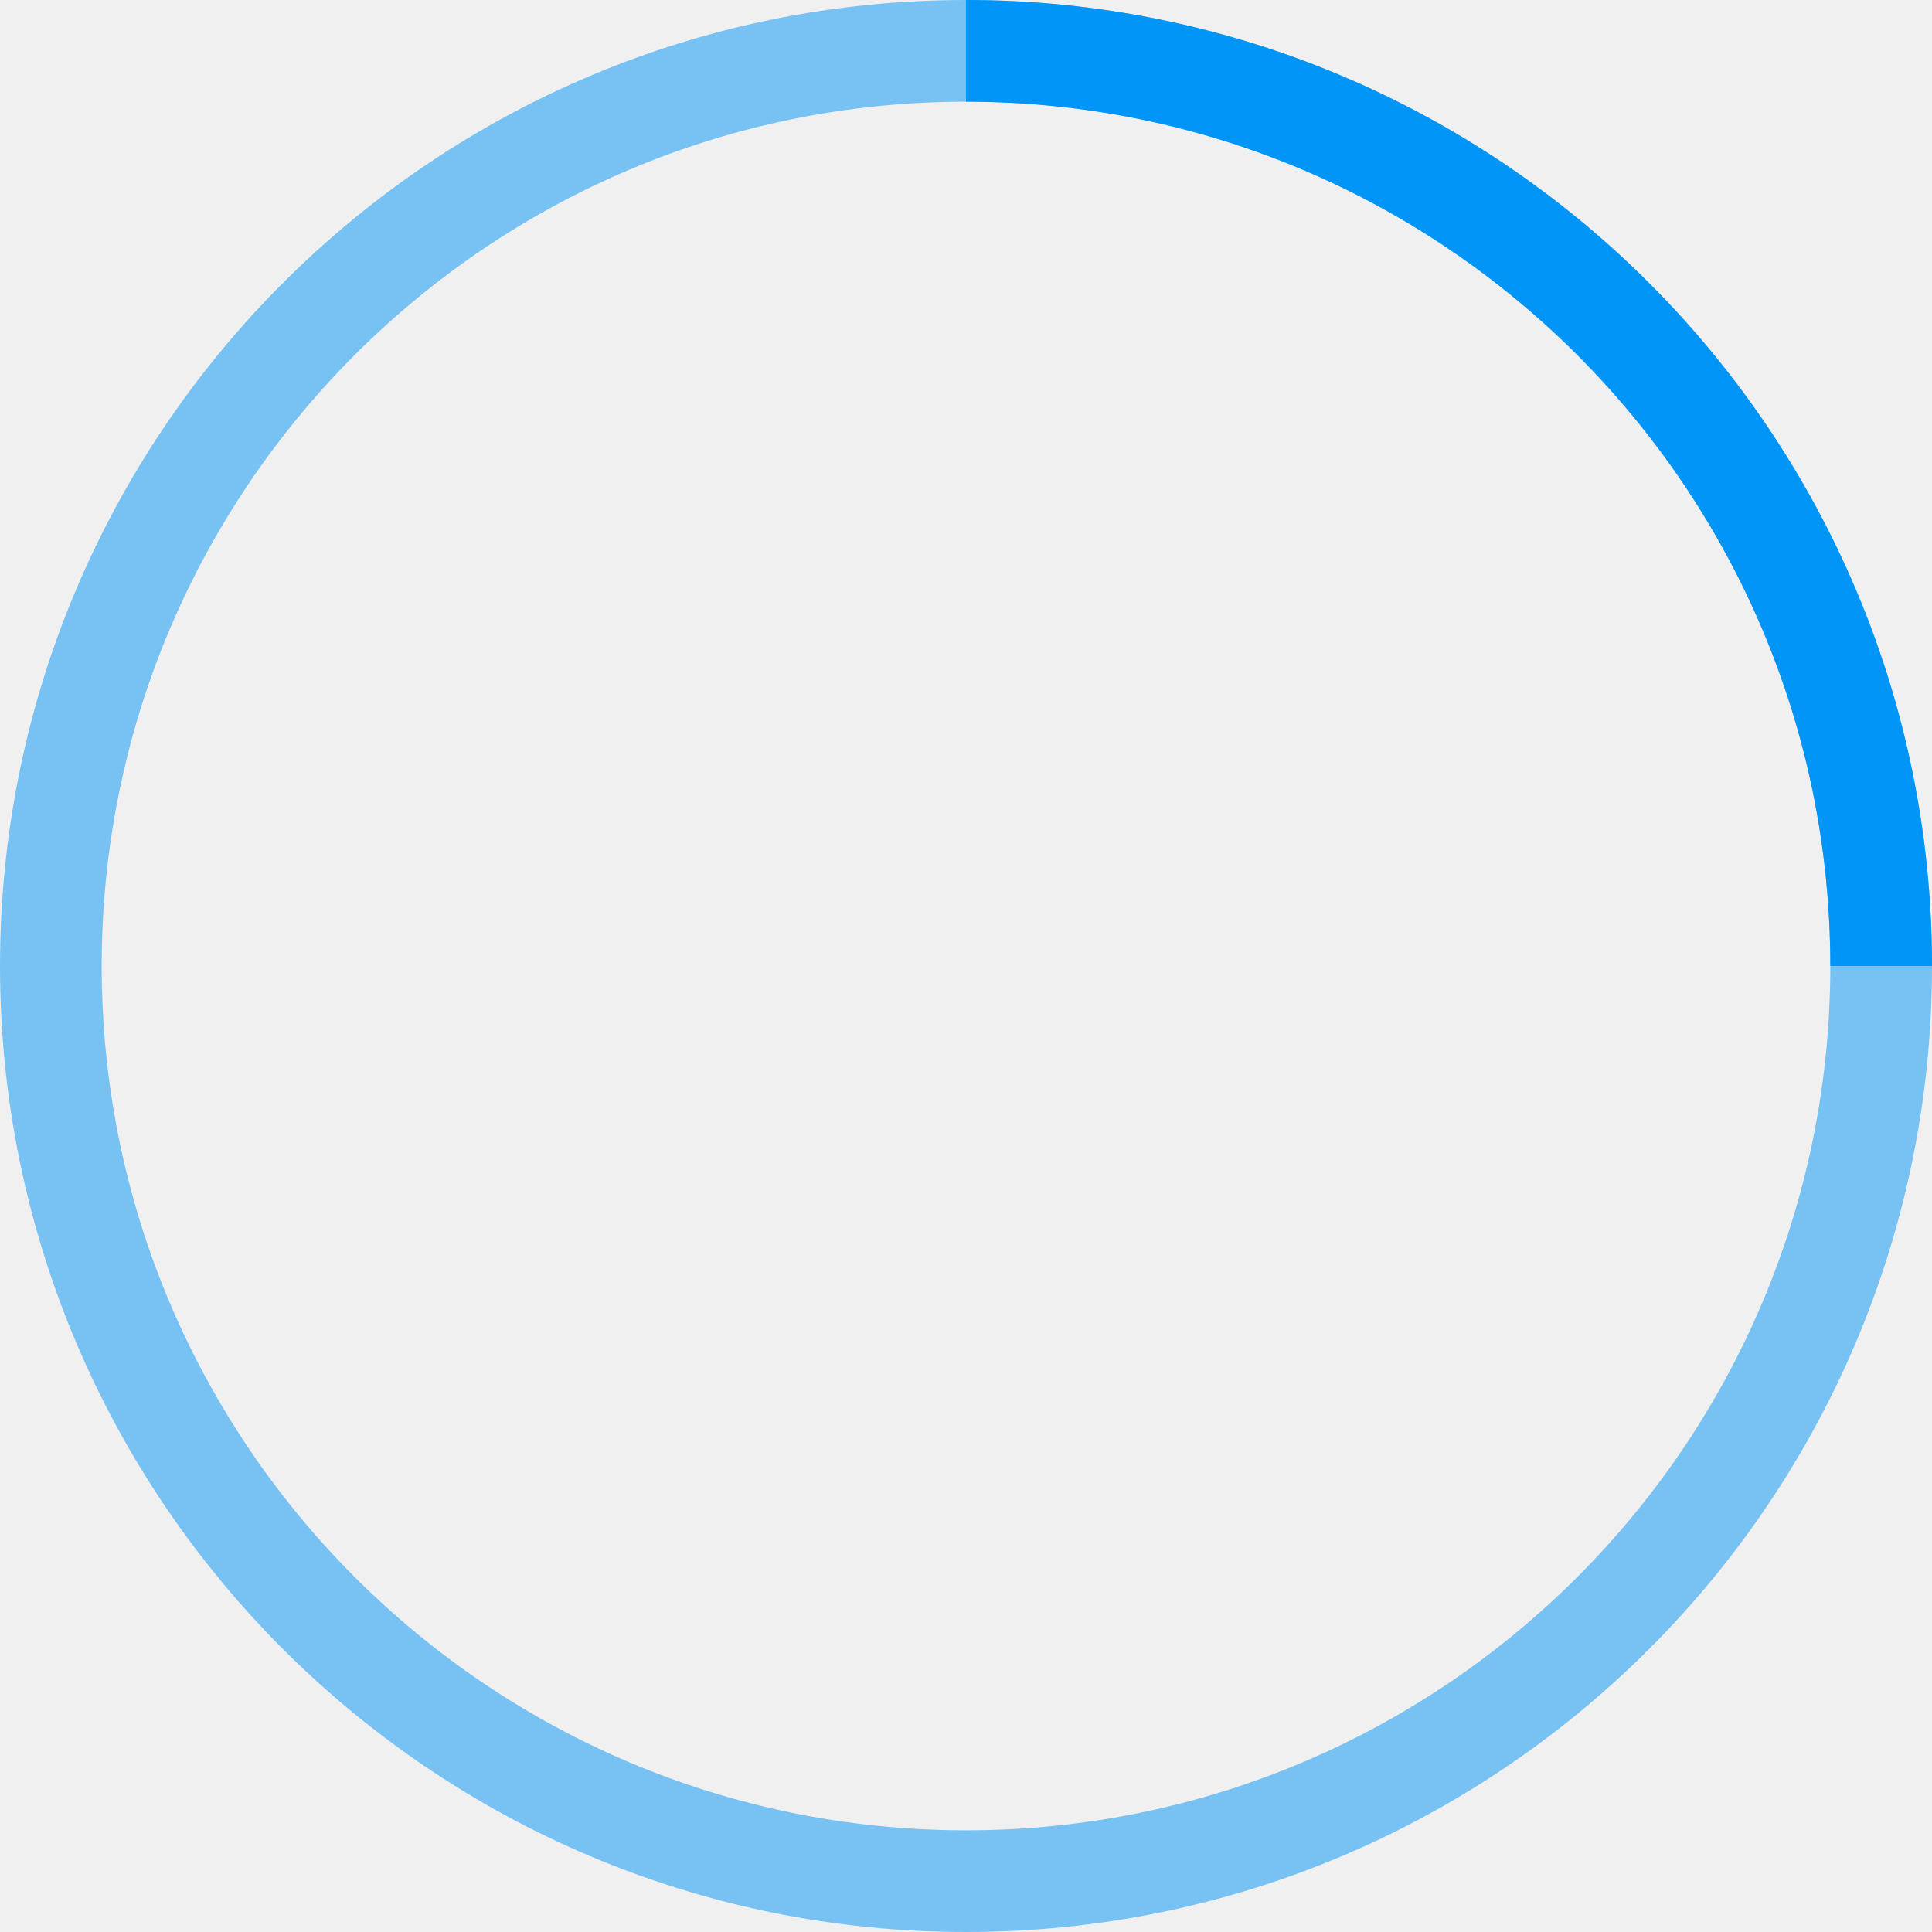
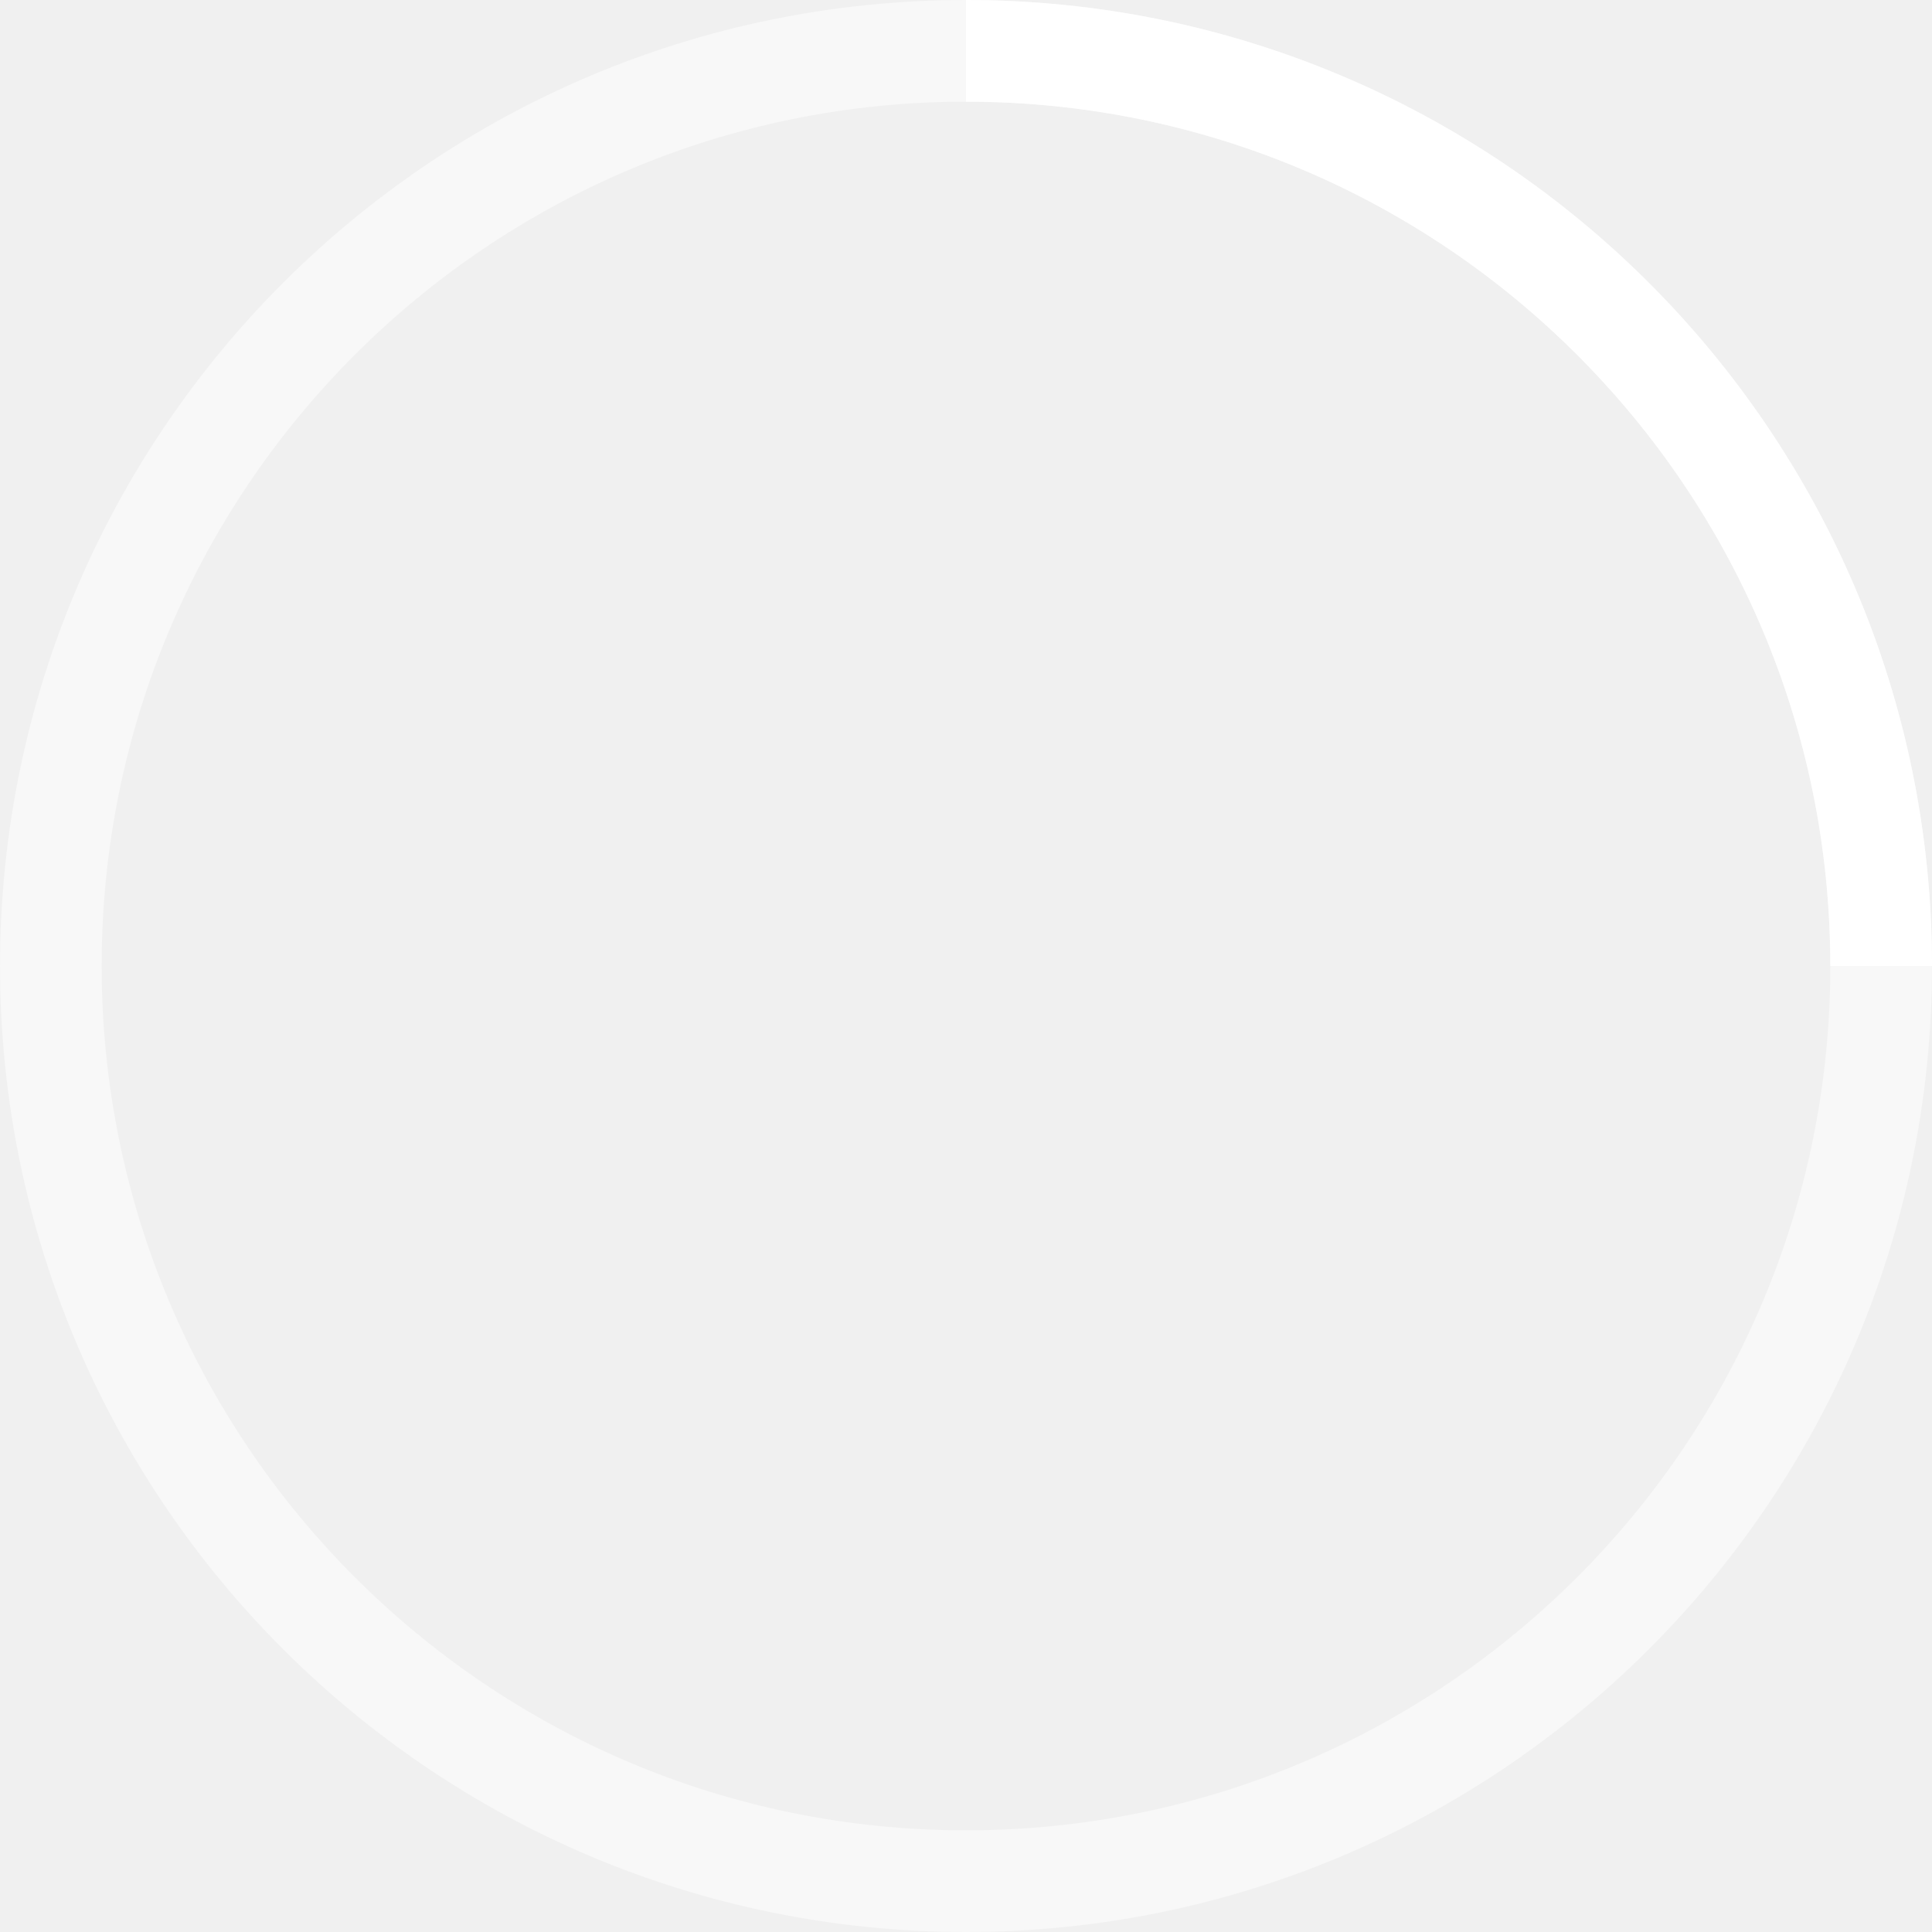
- <svg xmlns="http://www.w3.org/2000/svg" width="38" height="38" viewBox="0 0 38 38" stroke="#0095f6">
+ <svg xmlns="http://www.w3.org/2000/svg" width="38" height="38" viewBox="0 0 38 38" stroke="#fff">
  <g fill="none" fill-rule="evenodd">
    <g transform="translate(1 1)" stroke-width="2">
      <circle stroke-opacity=".5" cx="18" cy="18" r="18" />
      <path d="M36 18c0-9.94-8.06-18-18-18">
        <animateTransform attributeName="transform" type="rotate" from="0 18 18" to="360 18 18" dur="5s" repeatCount="indefinite" />
      </path>
    </g>
  </g>
</svg>
